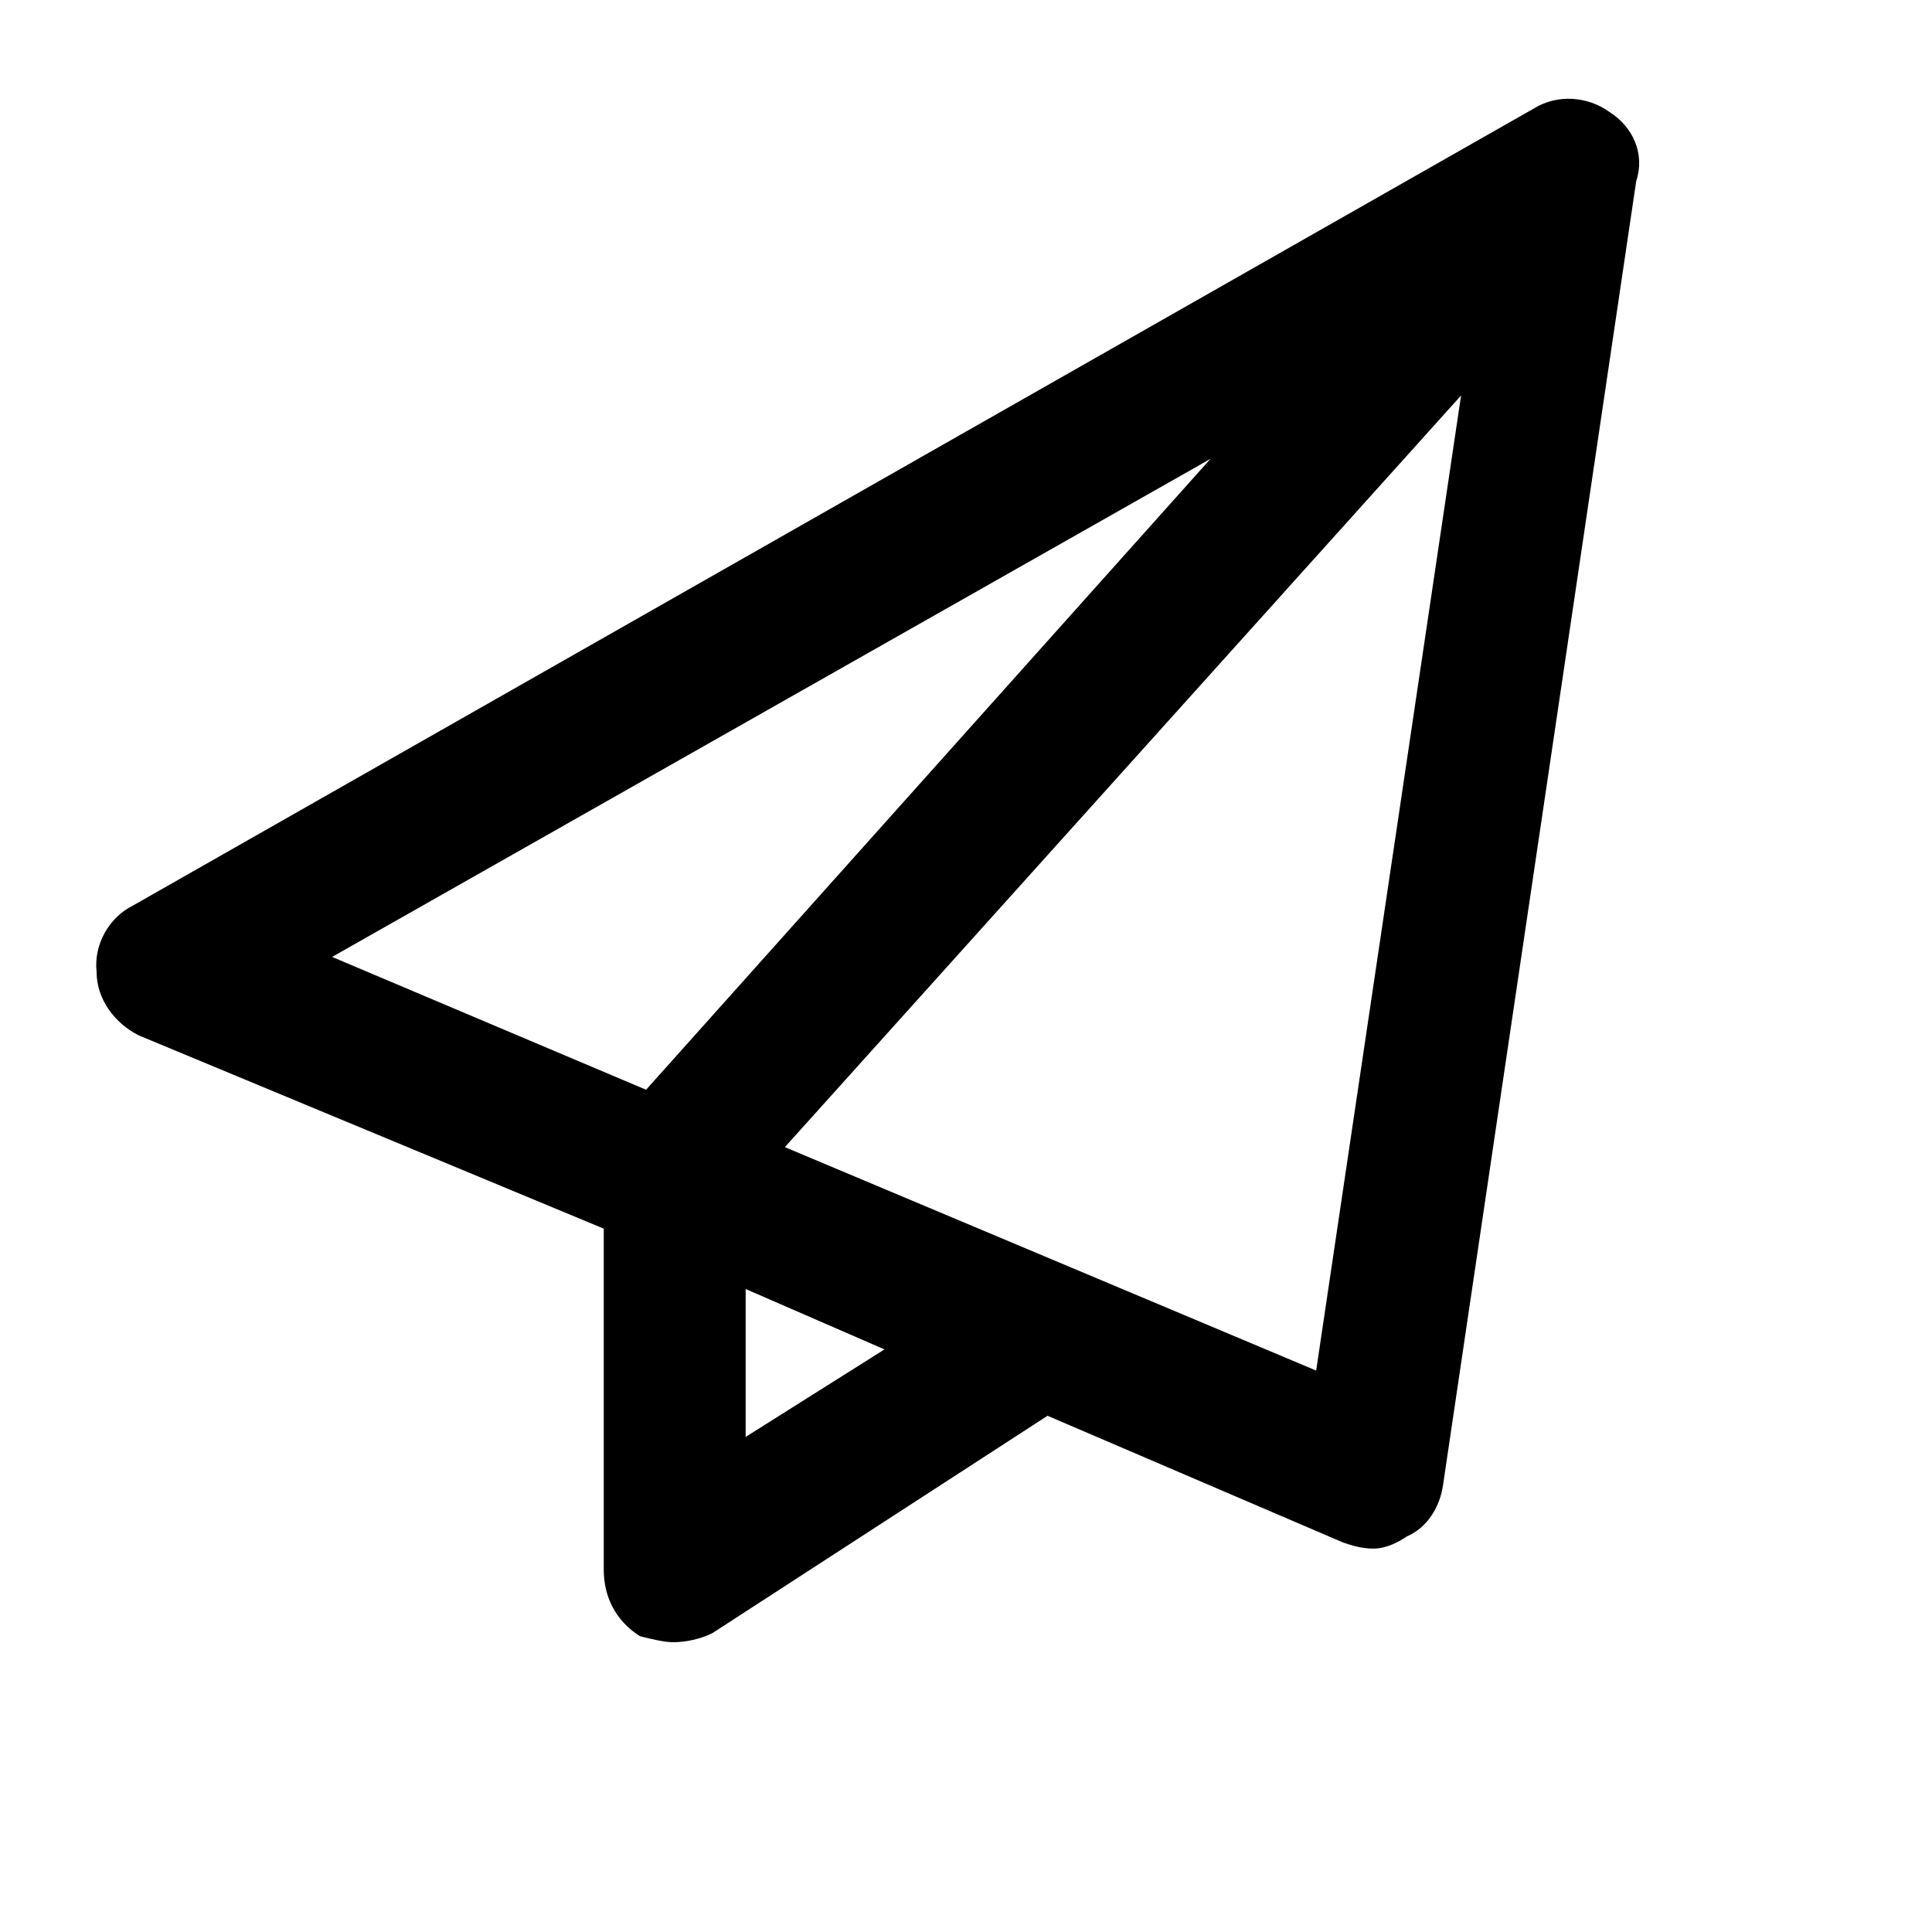
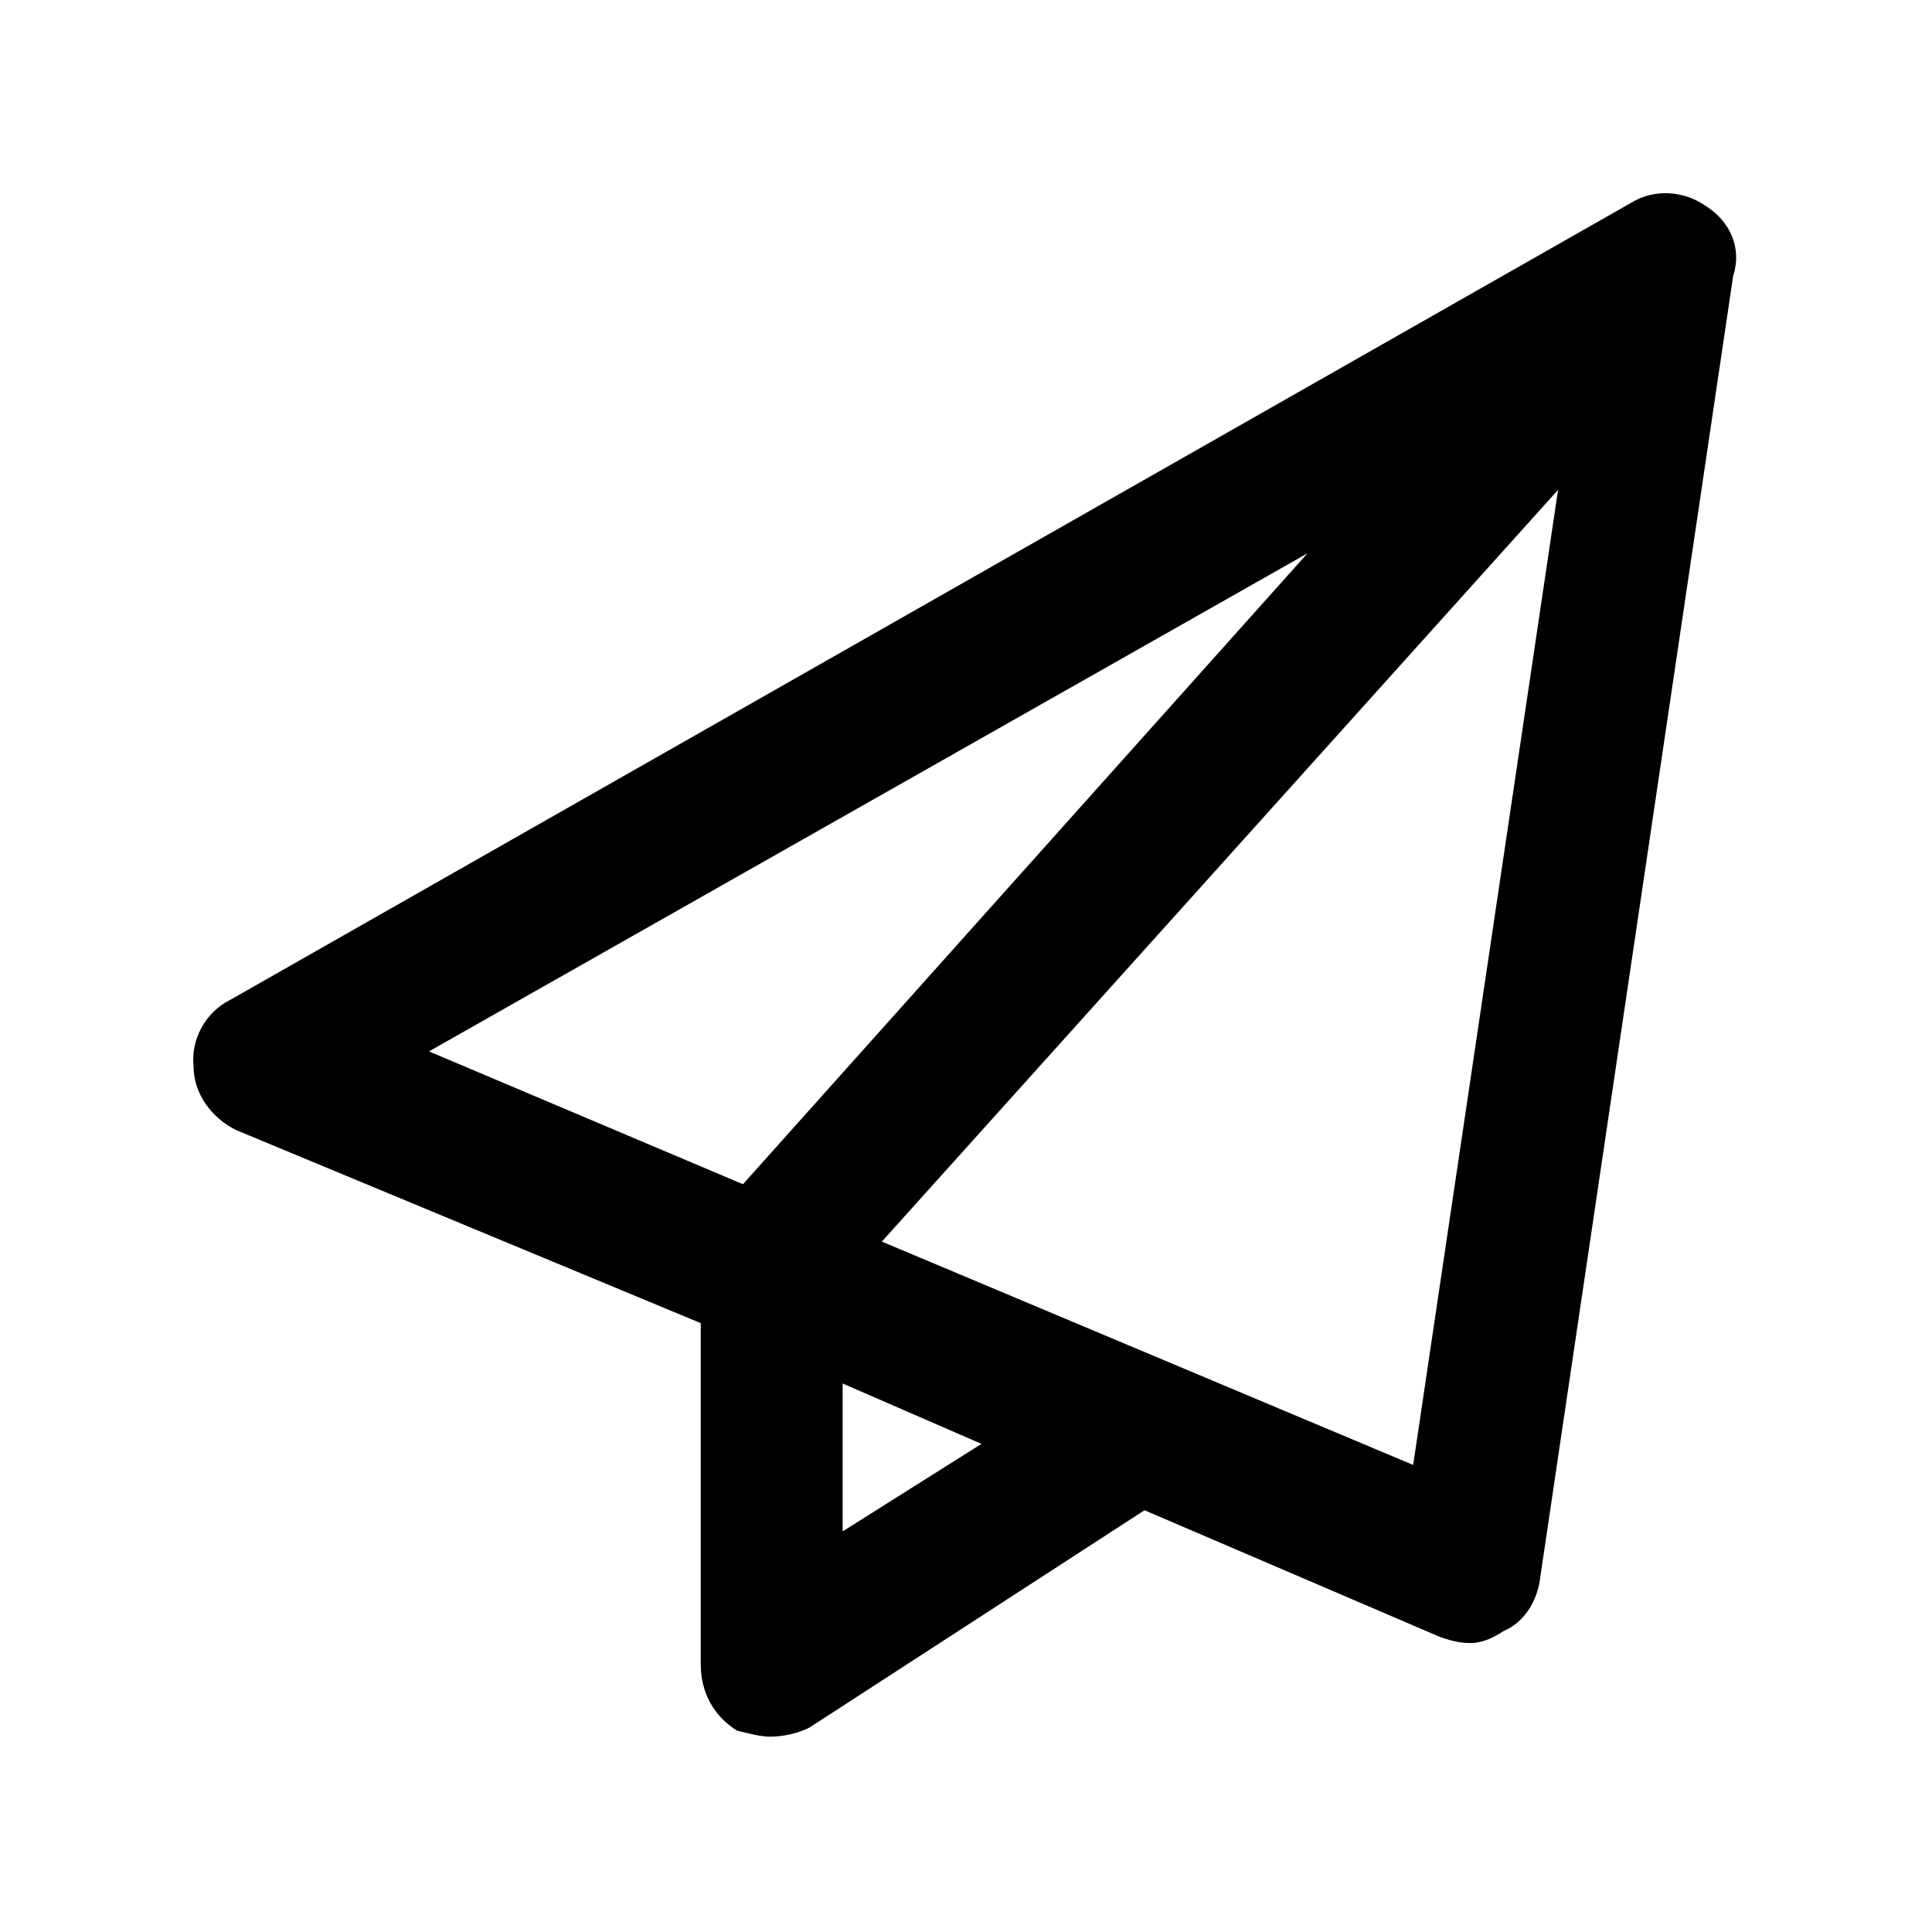
<svg xmlns="http://www.w3.org/2000/svg" width="20" height="20" viewBox="0 0 20 20" fill="none">
-   <path d="M16.656 1.156C16.438 1 16.125 0.969 15.875 1.125L1.375 9.375C1.125 9.5 0.969 9.781 1 10.062C1 10.344 1.188 10.594 1.438 10.719L6.25 12.719V16.25C6.25 16.531 6.375 16.781 6.625 16.938C6.75 16.969 6.875 17 6.969 17C7.094 17 7.25 16.969 7.375 16.906L10.844 14.656L13.906 15.969C14 16 14.094 16.031 14.219 16.031C14.344 16.031 14.469 15.969 14.562 15.906C14.781 15.812 14.906 15.594 14.938 15.375L16.938 1.875C17.031 1.594 16.906 1.312 16.656 1.156ZM12.531 4.75L6.688 11.281L3.438 9.906L12.531 4.75ZM7.719 14.875V13.344L9.156 13.969L7.719 14.875ZM13.625 14.188L8.125 11.875L15.125 4.094L13.625 14.188Z" fill="currentColor" />
+   <path d="M17.66 2.134C17.442 1.978 17.129 1.946 16.879 2.103L2.379 10.353C2.129 10.478 1.973 10.759 2.004 11.04C2.004 11.322 2.191 11.572 2.441 11.697L7.254 13.697V17.228C7.254 17.509 7.379 17.759 7.629 17.915C7.754 17.947 7.879 17.978 7.973 17.978C8.098 17.978 8.254 17.947 8.379 17.884L11.848 15.634L14.91 16.947C15.004 16.978 15.098 17.009 15.223 17.009C15.348 17.009 15.473 16.947 15.566 16.884C15.785 16.79 15.91 16.572 15.941 16.353L17.942 2.853C18.035 2.571 17.91 2.29 17.66 2.134ZM13.535 5.728L7.691 12.259L4.441 10.884L13.535 5.728ZM8.723 15.853V14.322L10.16 14.947L8.723 15.853ZM14.629 15.165L9.129 12.853L16.129 5.071L14.629 15.165Z" fill="currentColor" />
</svg>
